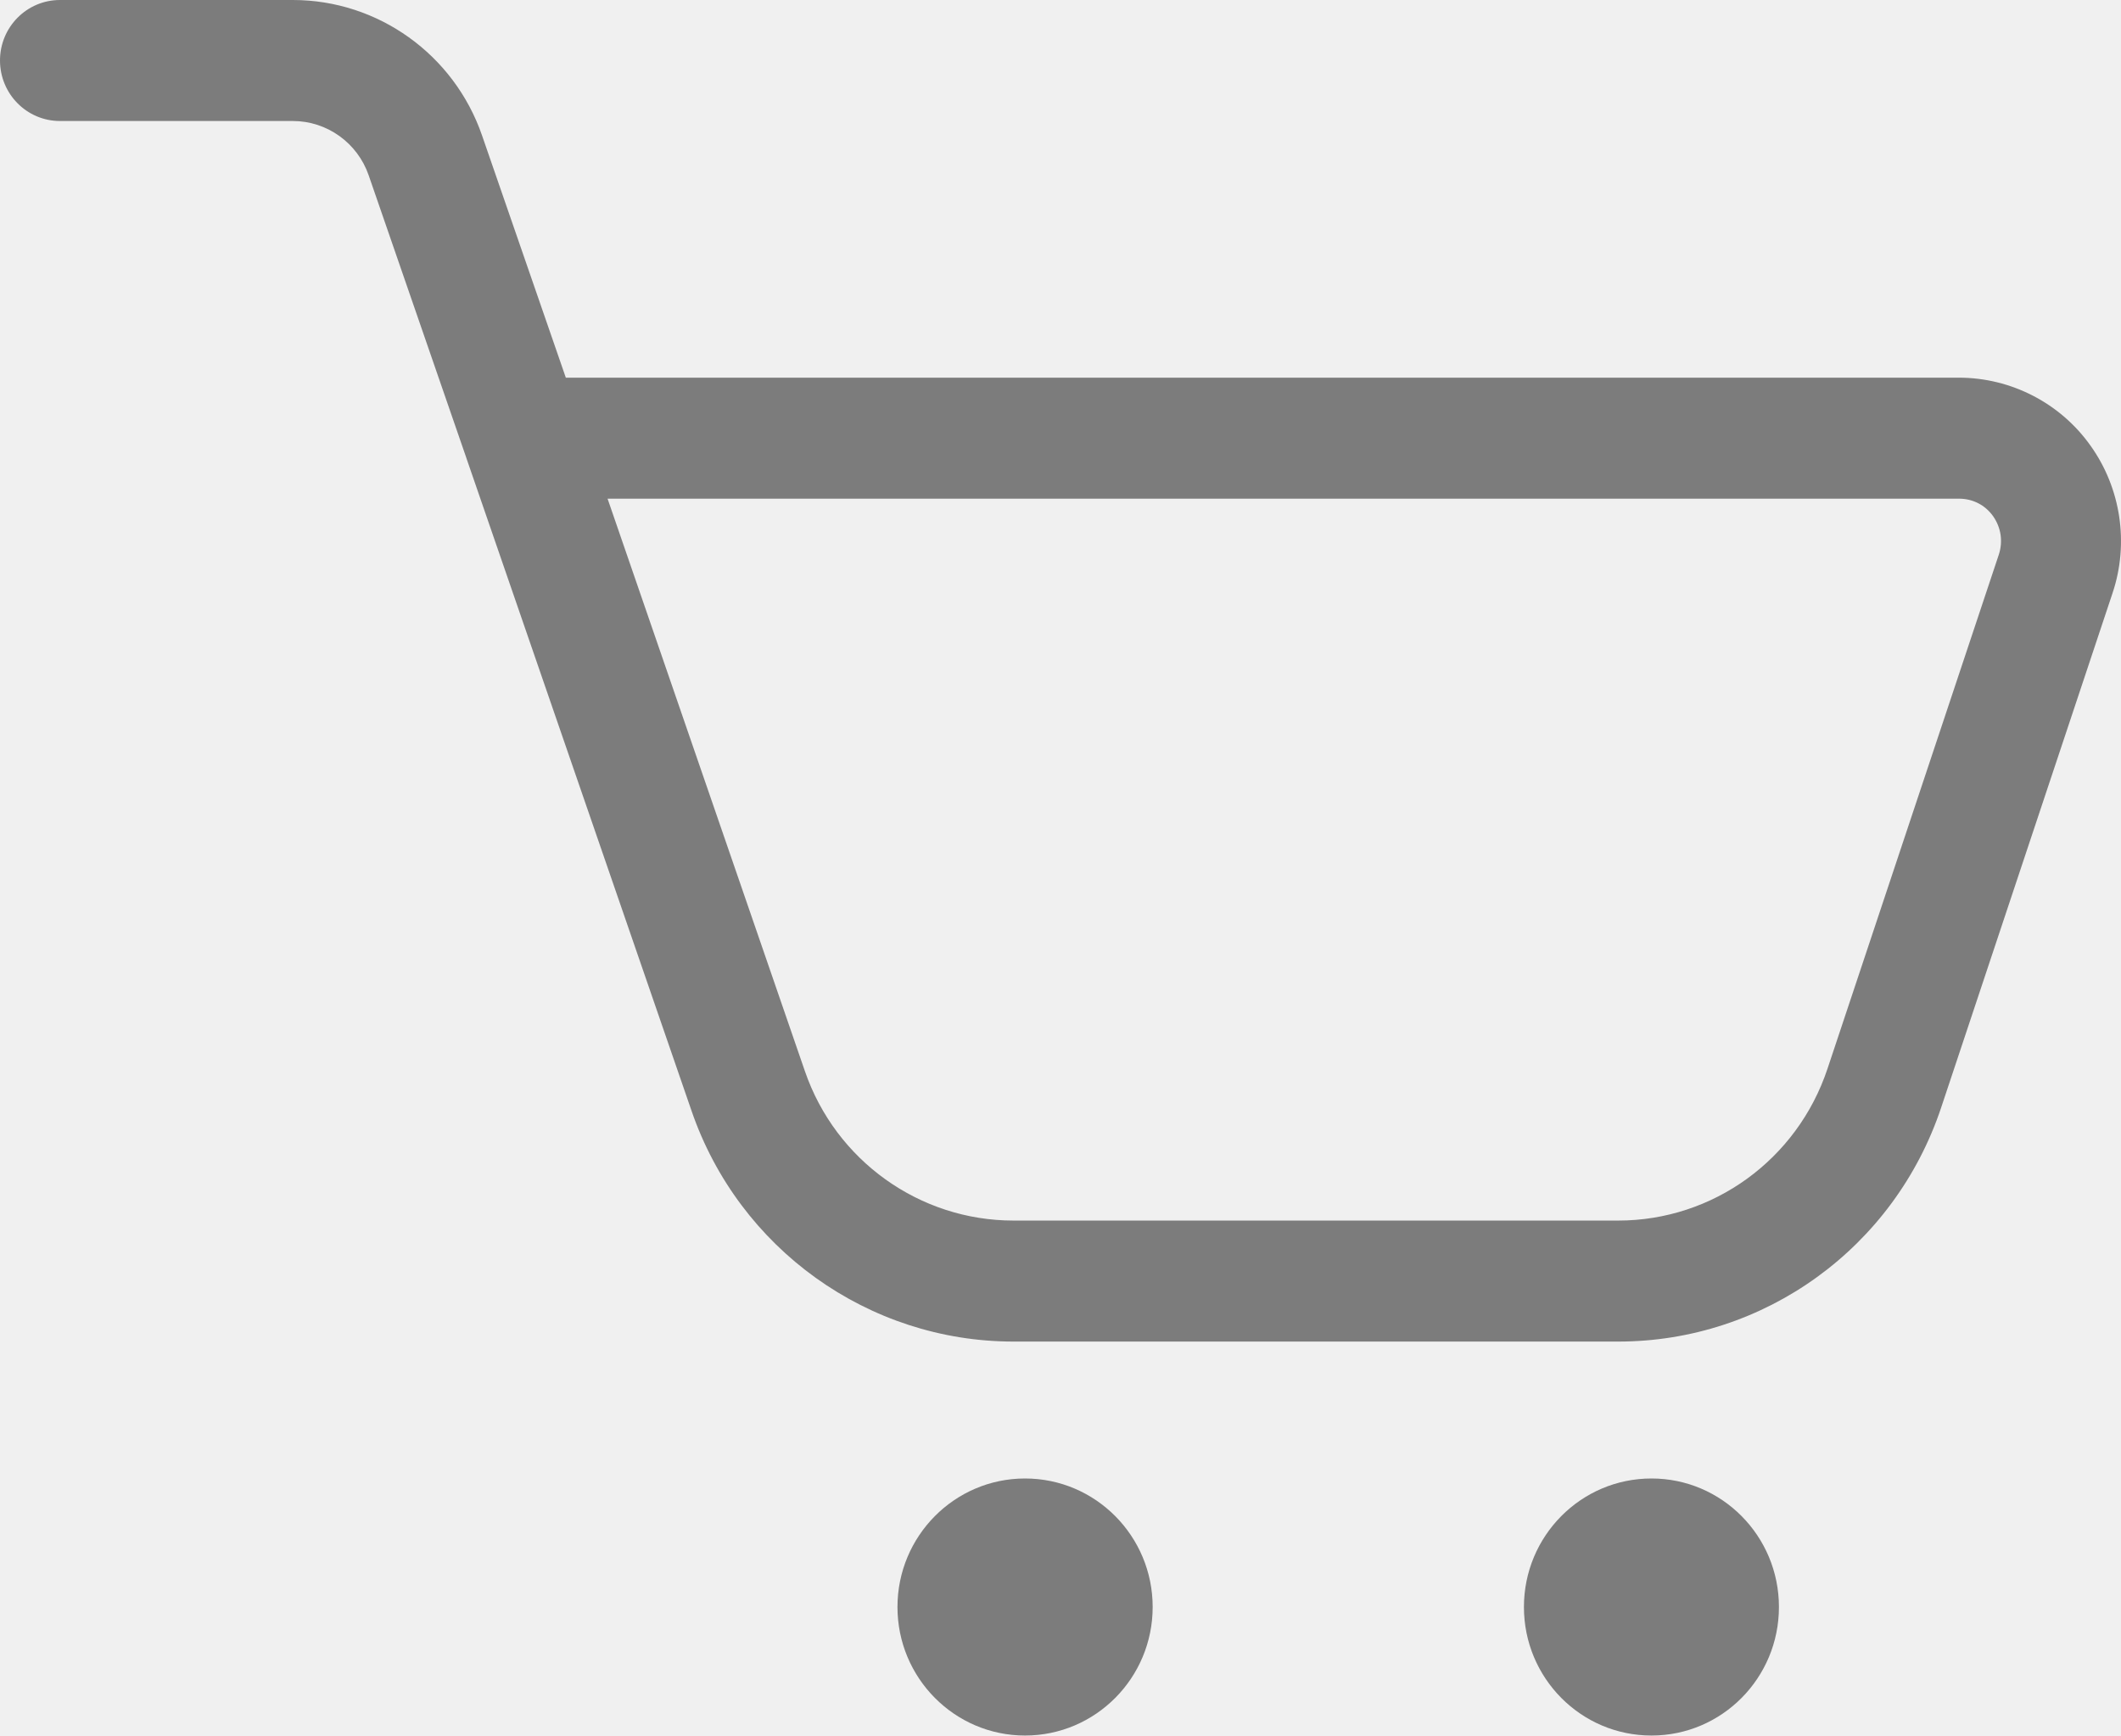
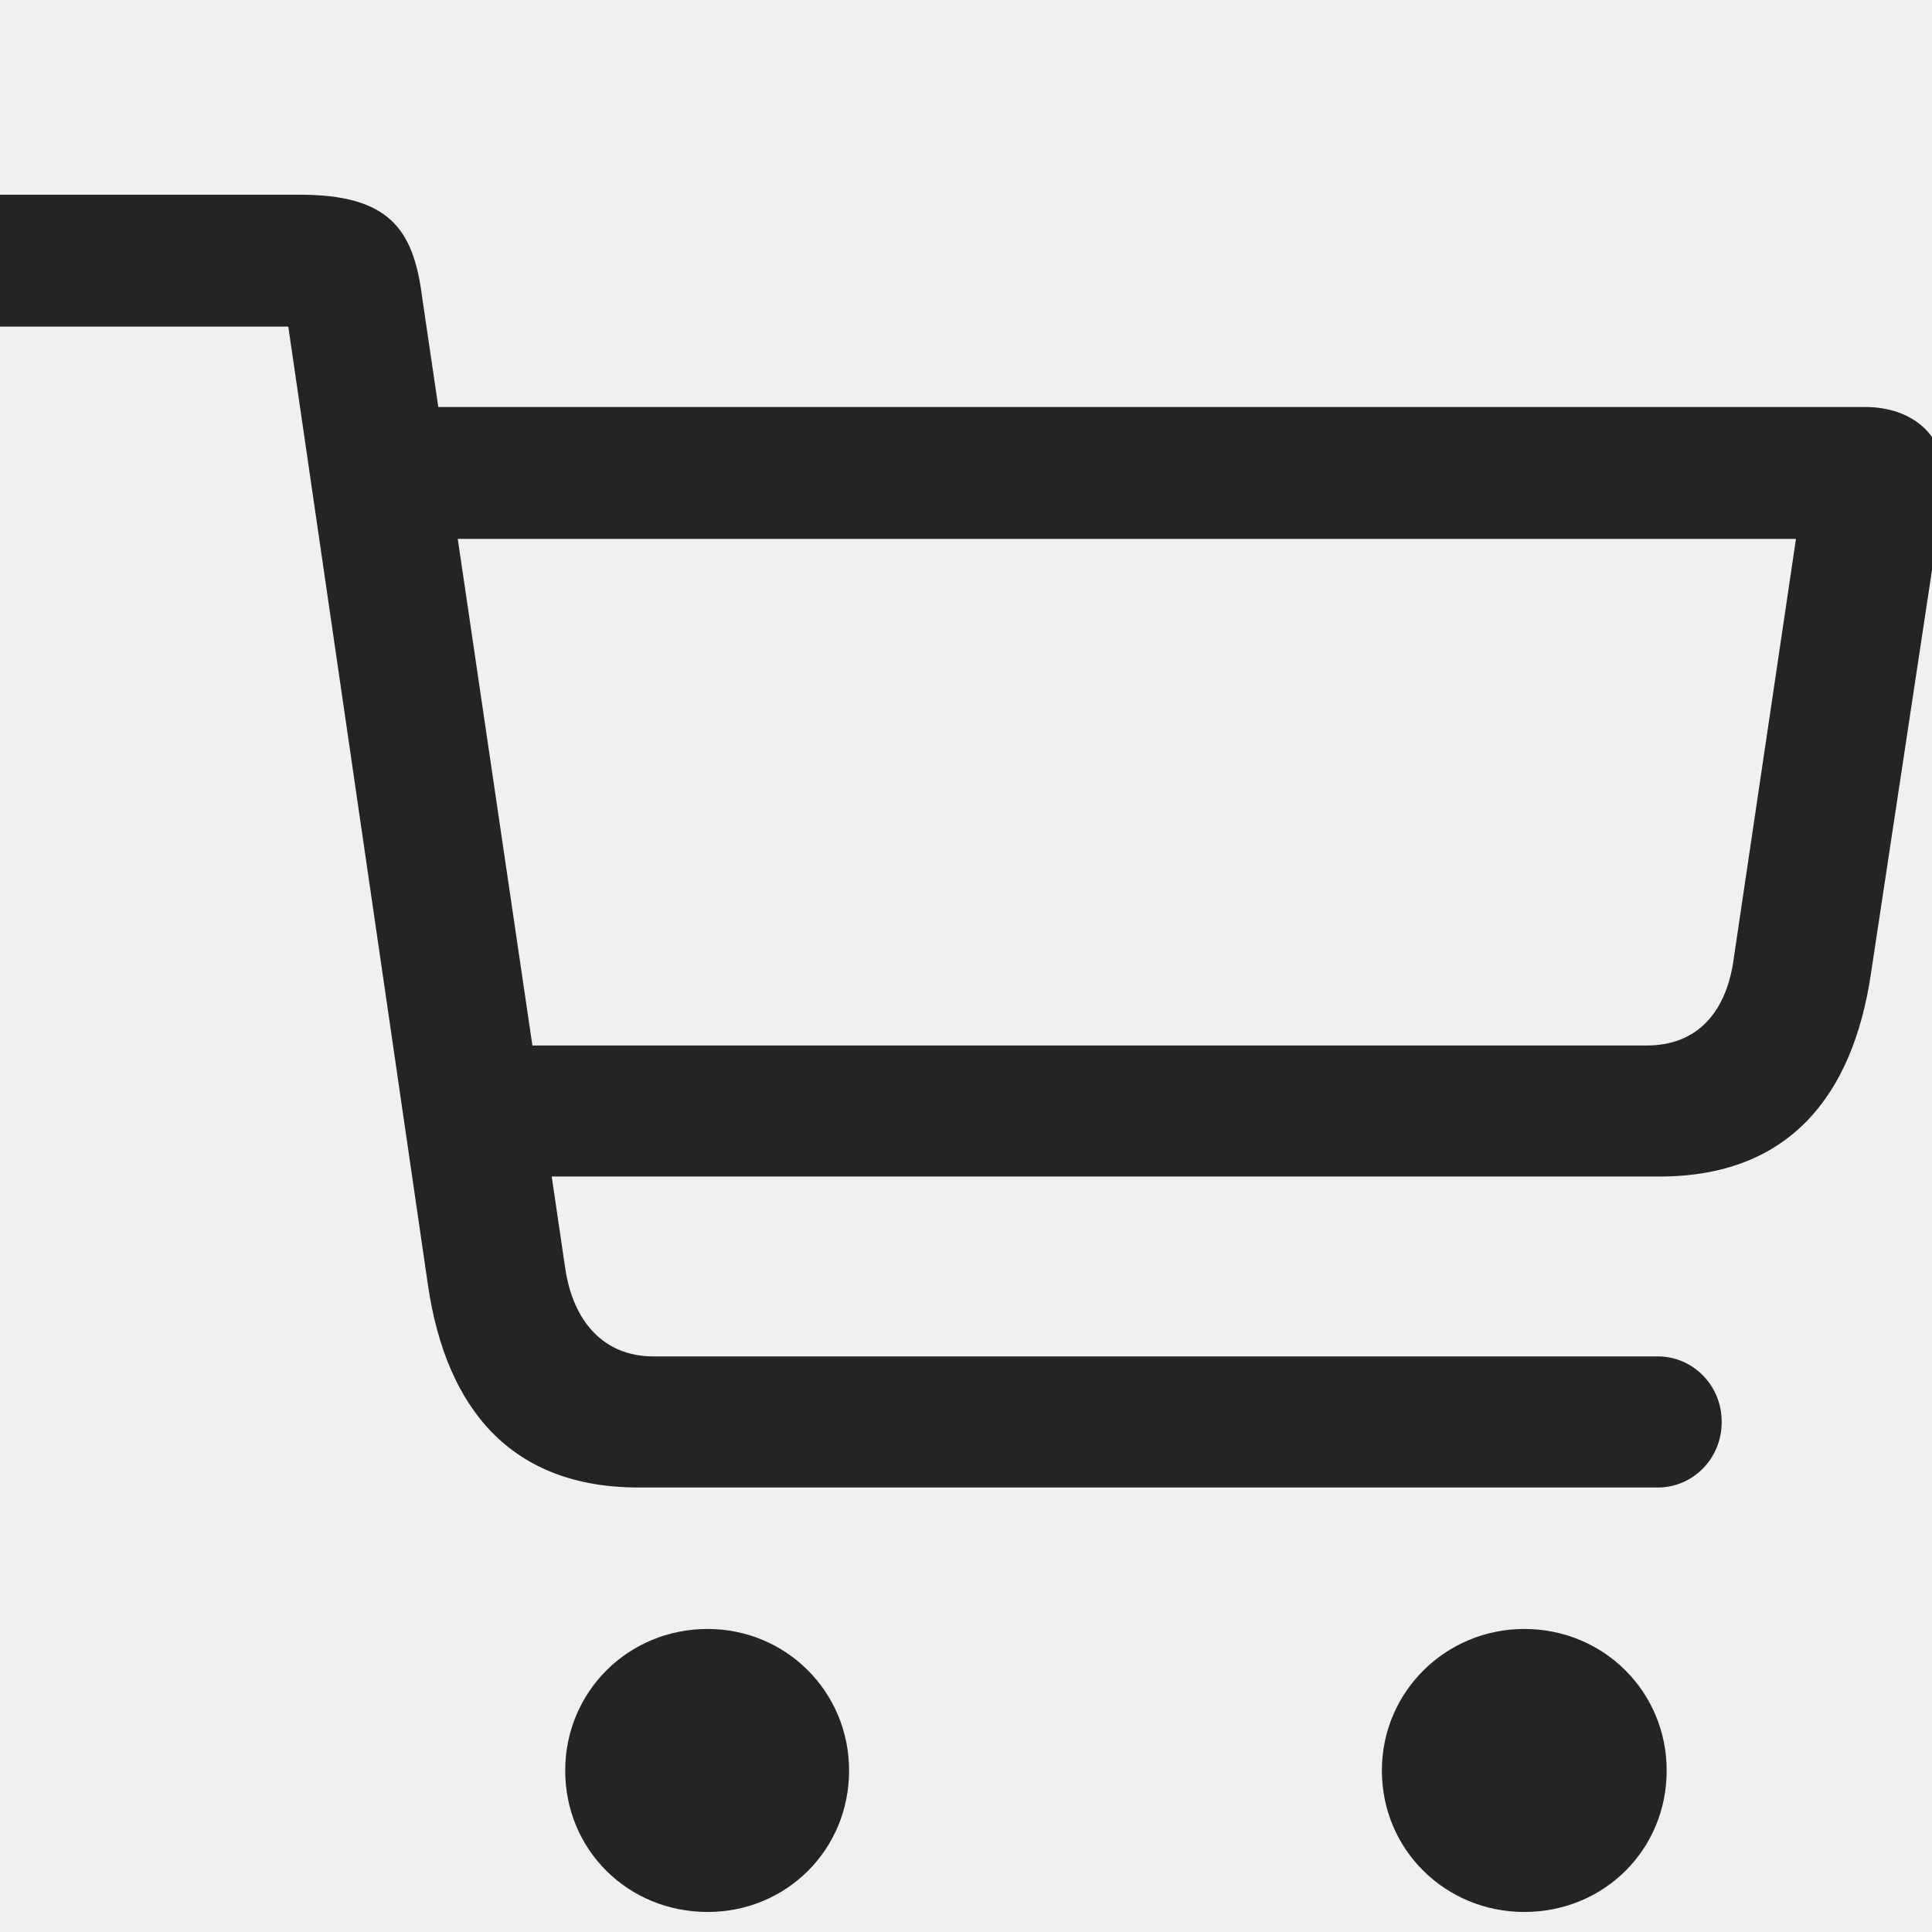
- <svg xmlns="http://www.w3.org/2000/svg" width="22" height="18" viewBox="0 0 22 18" fill="none">
-   <path fill-rule="evenodd" clip-rule="evenodd" d="M18.452 16.667C18.452 17.403 17.861 18 17.13 18C16.398 18 15.807 17.403 15.807 16.667C15.807 15.931 16.398 15.334 17.13 15.334C17.861 15.334 18.452 15.931 18.452 16.667ZM11.956 16.667C11.956 17.403 11.363 18 10.632 18C9.902 18 9.309 17.403 9.309 16.667C9.309 15.931 9.902 15.334 10.632 15.334C11.363 15.334 11.956 15.931 11.956 16.667ZM20.733 5.751L18.955 11.086C18.641 12.027 17.768 12.659 16.785 12.659H10.512C9.538 12.659 8.668 12.037 8.349 11.11L6.302 5.172H20.319C20.462 5.172 20.59 5.237 20.673 5.353C20.756 5.471 20.777 5.615 20.733 5.751ZM21.683 4.621C21.37 4.18 20.858 3.917 20.319 3.917H5.869L5 1.405C4.71 0.565 3.921 0 3.038 0H0.622C0.278 0 0 0.281 0 0.627C0 0.974 0.278 1.255 0.622 1.255H3.038C3.392 1.255 3.708 1.482 3.824 1.818L4.833 4.737C4.836 4.746 4.839 4.754 4.842 4.764L7.173 11.521C7.665 12.952 9.007 13.914 10.512 13.914H16.785C18.304 13.914 19.651 12.938 20.135 11.486L21.913 6.149C22.085 5.634 21.999 5.062 21.683 4.621Z" fill="#7C7C7C" />
+ <svg xmlns="http://www.w3.org/2000/svg" width="27" height="27" viewBox="0 0 27 27" fill="none">
+   <g clip-path="url(#clip0_2040_59)">
+     <g clip-path="url(#clip1_2040_59)">
+       <path d="M8.924 20.788H23.17C23.646 20.788 24.061 20.397 24.061 19.872C24.061 19.347 23.646 18.956 23.17 18.956H9.132C8.436 18.956 8.009 18.468 7.899 17.724L5.897 4.137C5.775 3.197 5.433 2.721 4.188 2.721H-0.097C-0.585 2.721 -1 3.148 -1 3.637C-1 4.137 -0.585 4.564 -0.097 4.564H4.029L5.982 17.968C6.239 19.701 7.154 20.788 8.924 20.788ZM6.678 16.442H23.194C24.977 16.442 25.892 15.343 26.148 13.598L27.125 7.14C27.149 6.981 27.174 6.786 27.174 6.676C27.174 6.09 26.734 5.688 26.063 5.688H5.616L5.628 7.531H25.099L24.232 13.378C24.134 14.135 23.731 14.611 23.011 14.611H6.654L6.678 16.442ZM9.889 26.72C10.987 26.72 11.866 25.854 11.866 24.743C11.866 23.644 10.987 22.765 9.889 22.765C8.778 22.765 7.899 23.644 7.899 24.743C7.899 25.854 8.778 26.72 9.889 26.72ZM21.302 26.72C22.413 26.72 23.292 25.854 23.292 24.743C23.292 23.644 22.413 22.765 21.302 22.765C20.204 22.765 19.312 23.644 19.312 24.743C19.312 25.854 20.204 26.72 21.302 26.72Z" fill="black" fill-opacity="0.85" />
+     </g>
+   </g>
+   <defs>
+     <clipPath id="clip0_2040_59">
+       <rect width="27" height="27" fill="white" />
+     </clipPath>
+     <clipPath id="clip1_2040_59">
+       <rect width="29.15" height="25.72" fill="white" transform="translate(-1 1)" />
+     </clipPath>
+   </defs>
</svg>
